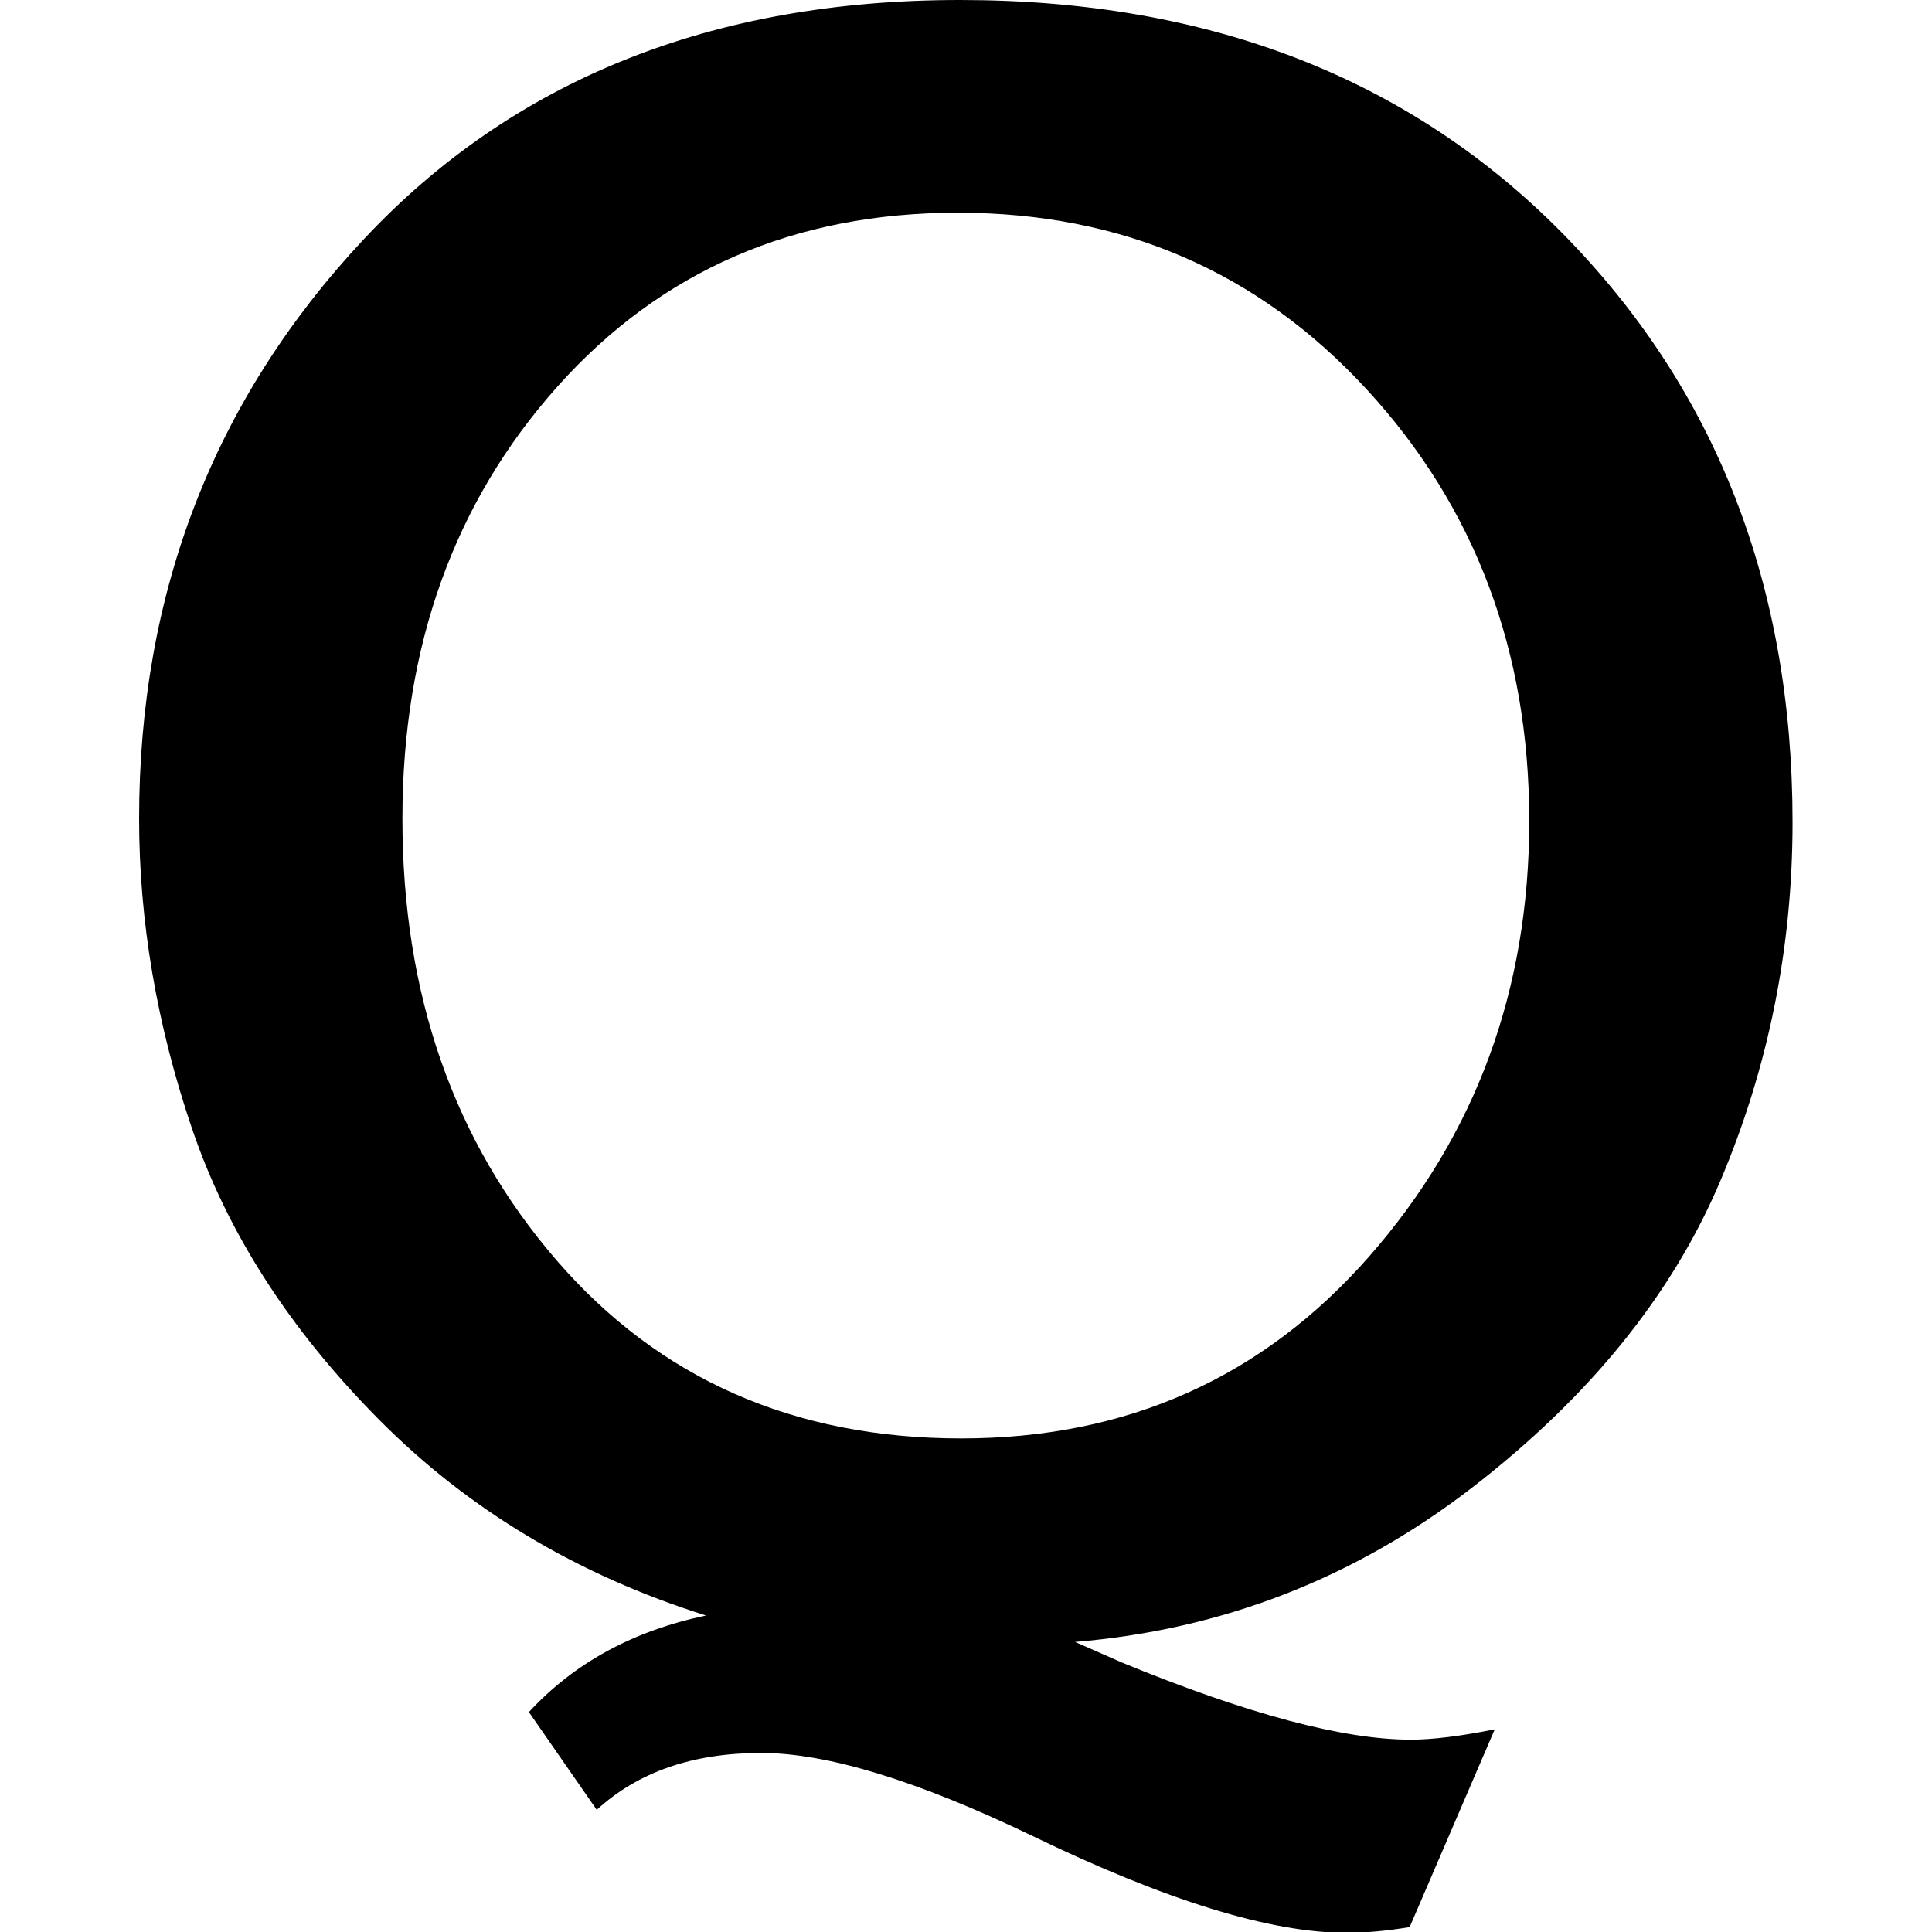
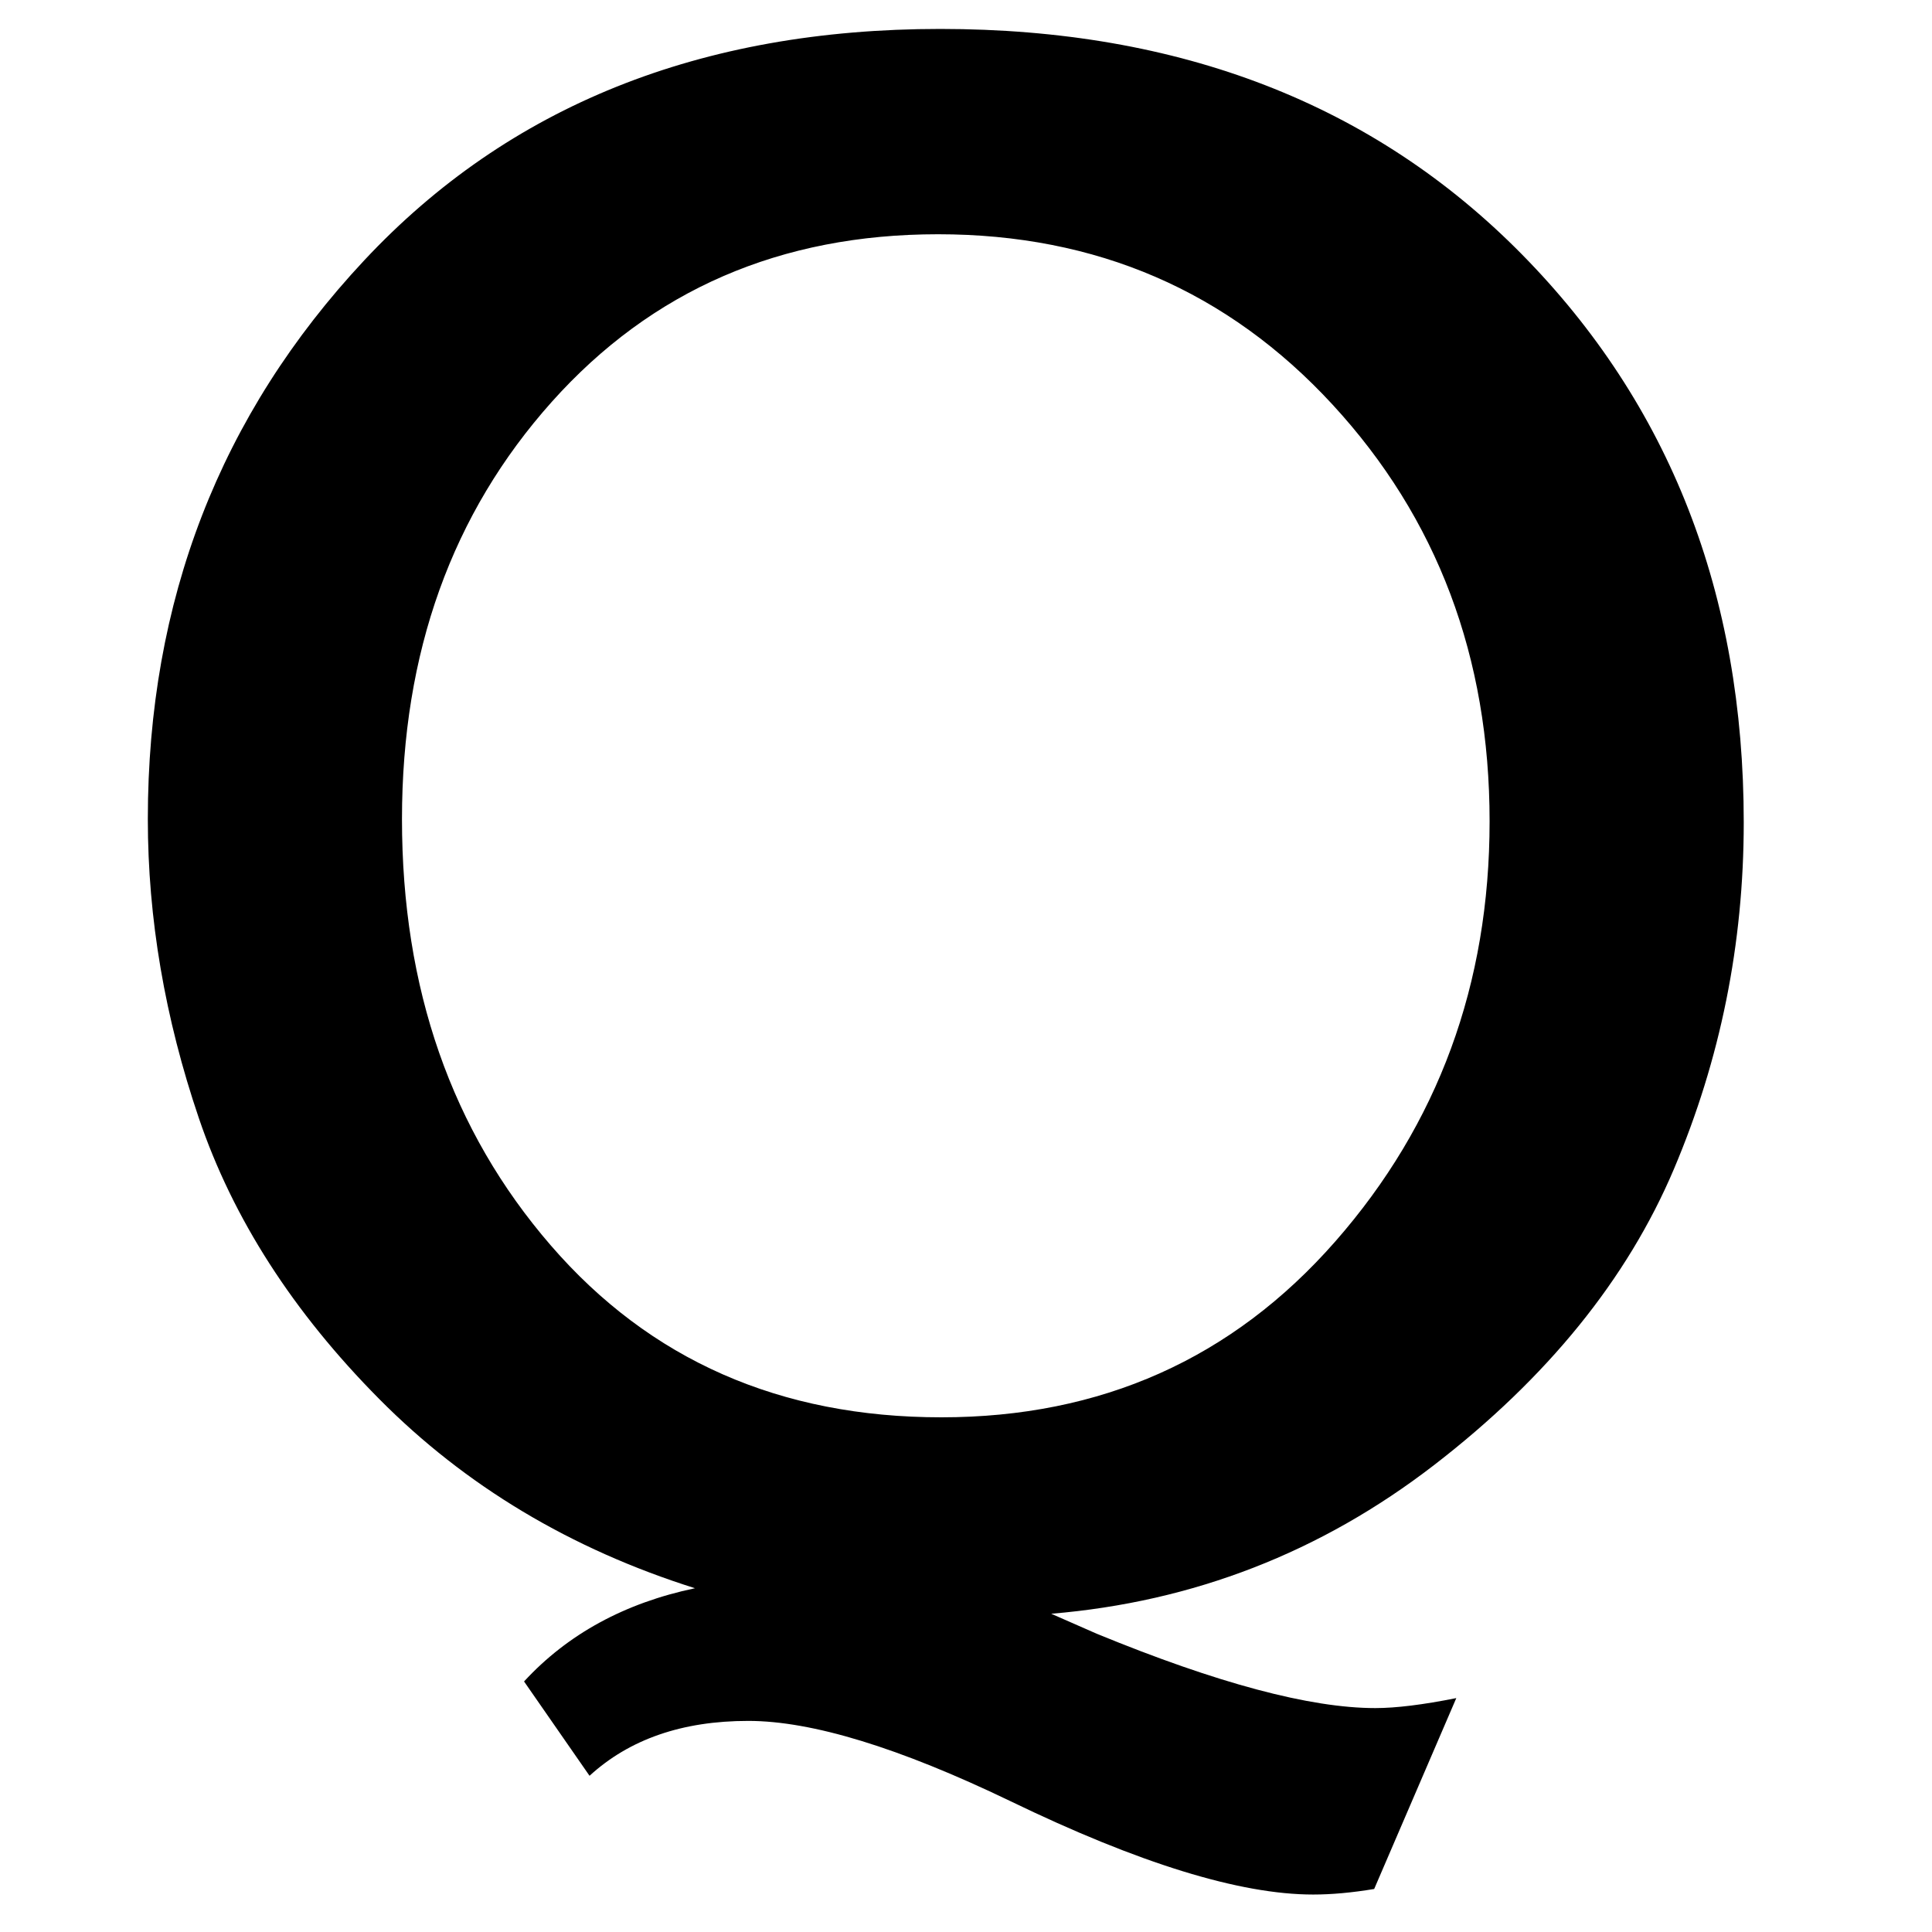
<svg xmlns="http://www.w3.org/2000/svg" version="1.1" id="Layer_1" x="0px" y="0px" width="500px" height="500px" viewBox="0 0 500 500" enable-background="new 0 0 500 500" xml:space="preserve">
  <g>
-     <path d="M1018.845,324.227H847.216l-36.447,113.231h57.879V500H680.966v-62.542h57.646L868.681,56.435h-57.569V0h243.507v56.435   H995.07l133.315,381.023h53.295V500H995.025v-62.542h59.25L1018.845,324.227z M1000.885,265.636L937.488,56.435h-6.508   l-65.998,209.201H1000.885z" />
-   </g>
-   <text transform="matrix(1 0 0 1 -807.1475 474.0371)" font-family="'Rockwell'" font-size="683.488">Q</text>
-   <g>
-     <path d="M1297.785,225.455v-374.91h-61.467V-212h166.428c45.769,0,80.097,2.757,102.983,8.267   c22.881,5.515,43.072,19.473,60.567,41.876c17.49,22.409,26.24,48.706,26.24,78.9c0,23.246-5.213,44.213-15.635,62.904   c-10.425,18.691-25.701,32.833-45.83,42.417c27.795,9.586,49.183,25.464,64.16,47.627c14.974,22.167,22.467,47.509,22.467,76.025   c0,24.685-5.572,47.089-16.715,67.217c-11.143,20.13-25.942,35.709-44.392,46.729c-18.456,11.025-38.641,18.455-60.568,22.287   c-21.927,3.834-51.823,5.751-89.683,5.751h-170.023v-62.545H1297.785z M1373.271-3.877h47.089c35.946,0,61.046-6.291,75.305-18.871   c14.256-12.581,21.388-31.093,21.388-55.536c0-47.447-32.233-71.171-96.692-71.171h-47.089V-3.877z M1373.271,225.455h28.397   c37.142,0,64.342-1.853,81.596-5.571c17.255-3.713,31.327-12.458,42.235-26.24c10.902-13.776,16.355-31.45,16.355-53.021   c0-19.645-5.213-36.123-15.636-49.424c-10.424-13.3-23.846-22.161-40.26-26.6c-16.416-4.432-39.601-6.65-69.554-6.65h-43.135   V225.455z" />
-   </g>
-   <g>
-     <path d="M895.124-386.533h175.168c0.228,6.272,0.347,11.849,0.347,16.73c0,68.085-22.156,122.571-66.468,163.466   c-44.311,40.899-102.817,61.346-175.515,61.346c-87.011,0-151.86-24.921-194.555-74.764   c-42.699-49.842-64.044-108.802-64.044-176.886c0-71.332,21.81-130.584,65.429-177.757   c43.619-47.168,102.816-70.755,177.592-70.755c67.159,0,123.47,20.564,168.938,61.692v-54.024h61.273V-478.2h-61.273   c-11.544-26.718-32.023-50.479-61.448-71.278c-29.426-20.792-63.065-31.195-100.912-31.195c-52.62,0-94.162,17.896-124.627,53.676   c-30.464,35.786-45.695,78.891-45.695,129.311c0,57.859,17.363,103.751,52.1,137.674c34.732,33.93,76.561,50.888,125.492,50.888   c38.308,0,72.465-10.746,102.47-32.24c29.998-21.489,47.542-49.668,52.621-84.523h-86.893V-386.533z" />
-   </g>
-   <g>
-     <path d="M278.224,424.934l12.201,5.357c32.333,13.287,57.232,19.937,74.691,19.937c5.552,0,12.796-0.894,21.723-2.679   l-22.021,51.183c-5.951,0.991-11.41,1.487-16.367,1.487c-19.639,0-46.719-8.359-81.236-25.07   c-29.758-14.324-53.168-21.485-70.228-21.485c-17.659,0-31.84,4.906-42.553,14.716l-17.557-25.293   c11.703-12.697,26.977-21.031,45.826-24.996c-33.328-10.514-61.551-27.424-84.659-50.737   c-23.113-23.308-39.233-48.401-48.356-75.284C40.561,265.188,36,238.458,36,211.872c0-58.52,19.342-108.465,58.027-149.828   C132.711,20.681,184.191,0,248.467,0c64.277,0,116.248,20.137,155.929,60.407c39.675,40.275,59.514,91.057,59.514,152.357   c0,32.538-6.248,63.531-18.745,92.992c-12.499,29.46-33.925,55.897-64.277,79.303C350.534,408.47,316.313,421.758,278.224,424.934z    M104.144,211.872c0,45.431,13.289,83.519,39.875,114.267c26.581,30.753,61.495,46.125,104.746,46.125   c42.852,0,78.063-15.72,105.64-47.166c27.571-31.439,41.362-68.986,41.362-112.631c0-44.041-14.039-81.283-42.108-111.738   c-28.072-30.45-63.336-45.678-105.787-45.678c-42.254,0-76.773,14.981-103.555,44.934   C117.535,129.942,104.144,167.236,104.144,211.872z" />
+     <path d="M272.054,417.638l11.776,5.17c31.208,12.826,55.24,19.243,72.092,19.243c5.358,0,12.351-0.861,20.967-2.585l-21.254,49.402   c-5.744,0.955-11.013,1.436-15.797,1.436c-18.957,0-45.094-8.069-78.411-24.198c-28.722-13.827-51.318-20.738-67.784-20.738   c-17.045,0-30.732,4.735-41.072,14.204l-16.946-24.413c11.296-12.257,26.039-20.299,44.232-24.127   c-32.168-10.146-59.41-26.469-81.714-48.971c-22.309-22.497-37.868-46.718-46.673-72.667c-8.81-25.944-13.212-51.744-13.212-77.405   c0-56.483,18.669-104.691,56.008-144.615C131.604,27.45,181.292,7.488,243.332,7.488c62.039,0,112.204,19.437,150.503,58.306   c38.295,38.874,57.444,87.889,57.444,147.057c0,31.405-6.032,61.321-18.096,89.756c-12.063,28.435-32.742,53.952-62.039,76.544   C341.849,401.746,308.818,414.572,272.054,417.638z M104.031,211.988c0,43.85,12.826,80.614,38.487,110.292   c25.657,29.683,59.355,44.52,101.101,44.52c41.359,0,75.346-15.174,101.963-45.524c26.613-30.347,39.924-66.586,39.924-108.713   c0-42.508-13.549-78.456-40.642-107.851c-27.098-29.391-61.133-44.088-102.106-44.088c-40.785,0-74.103,14.46-99.953,43.37   C116.956,132.909,104.031,168.905,104.031,211.988z" />
  </g>
</svg>
